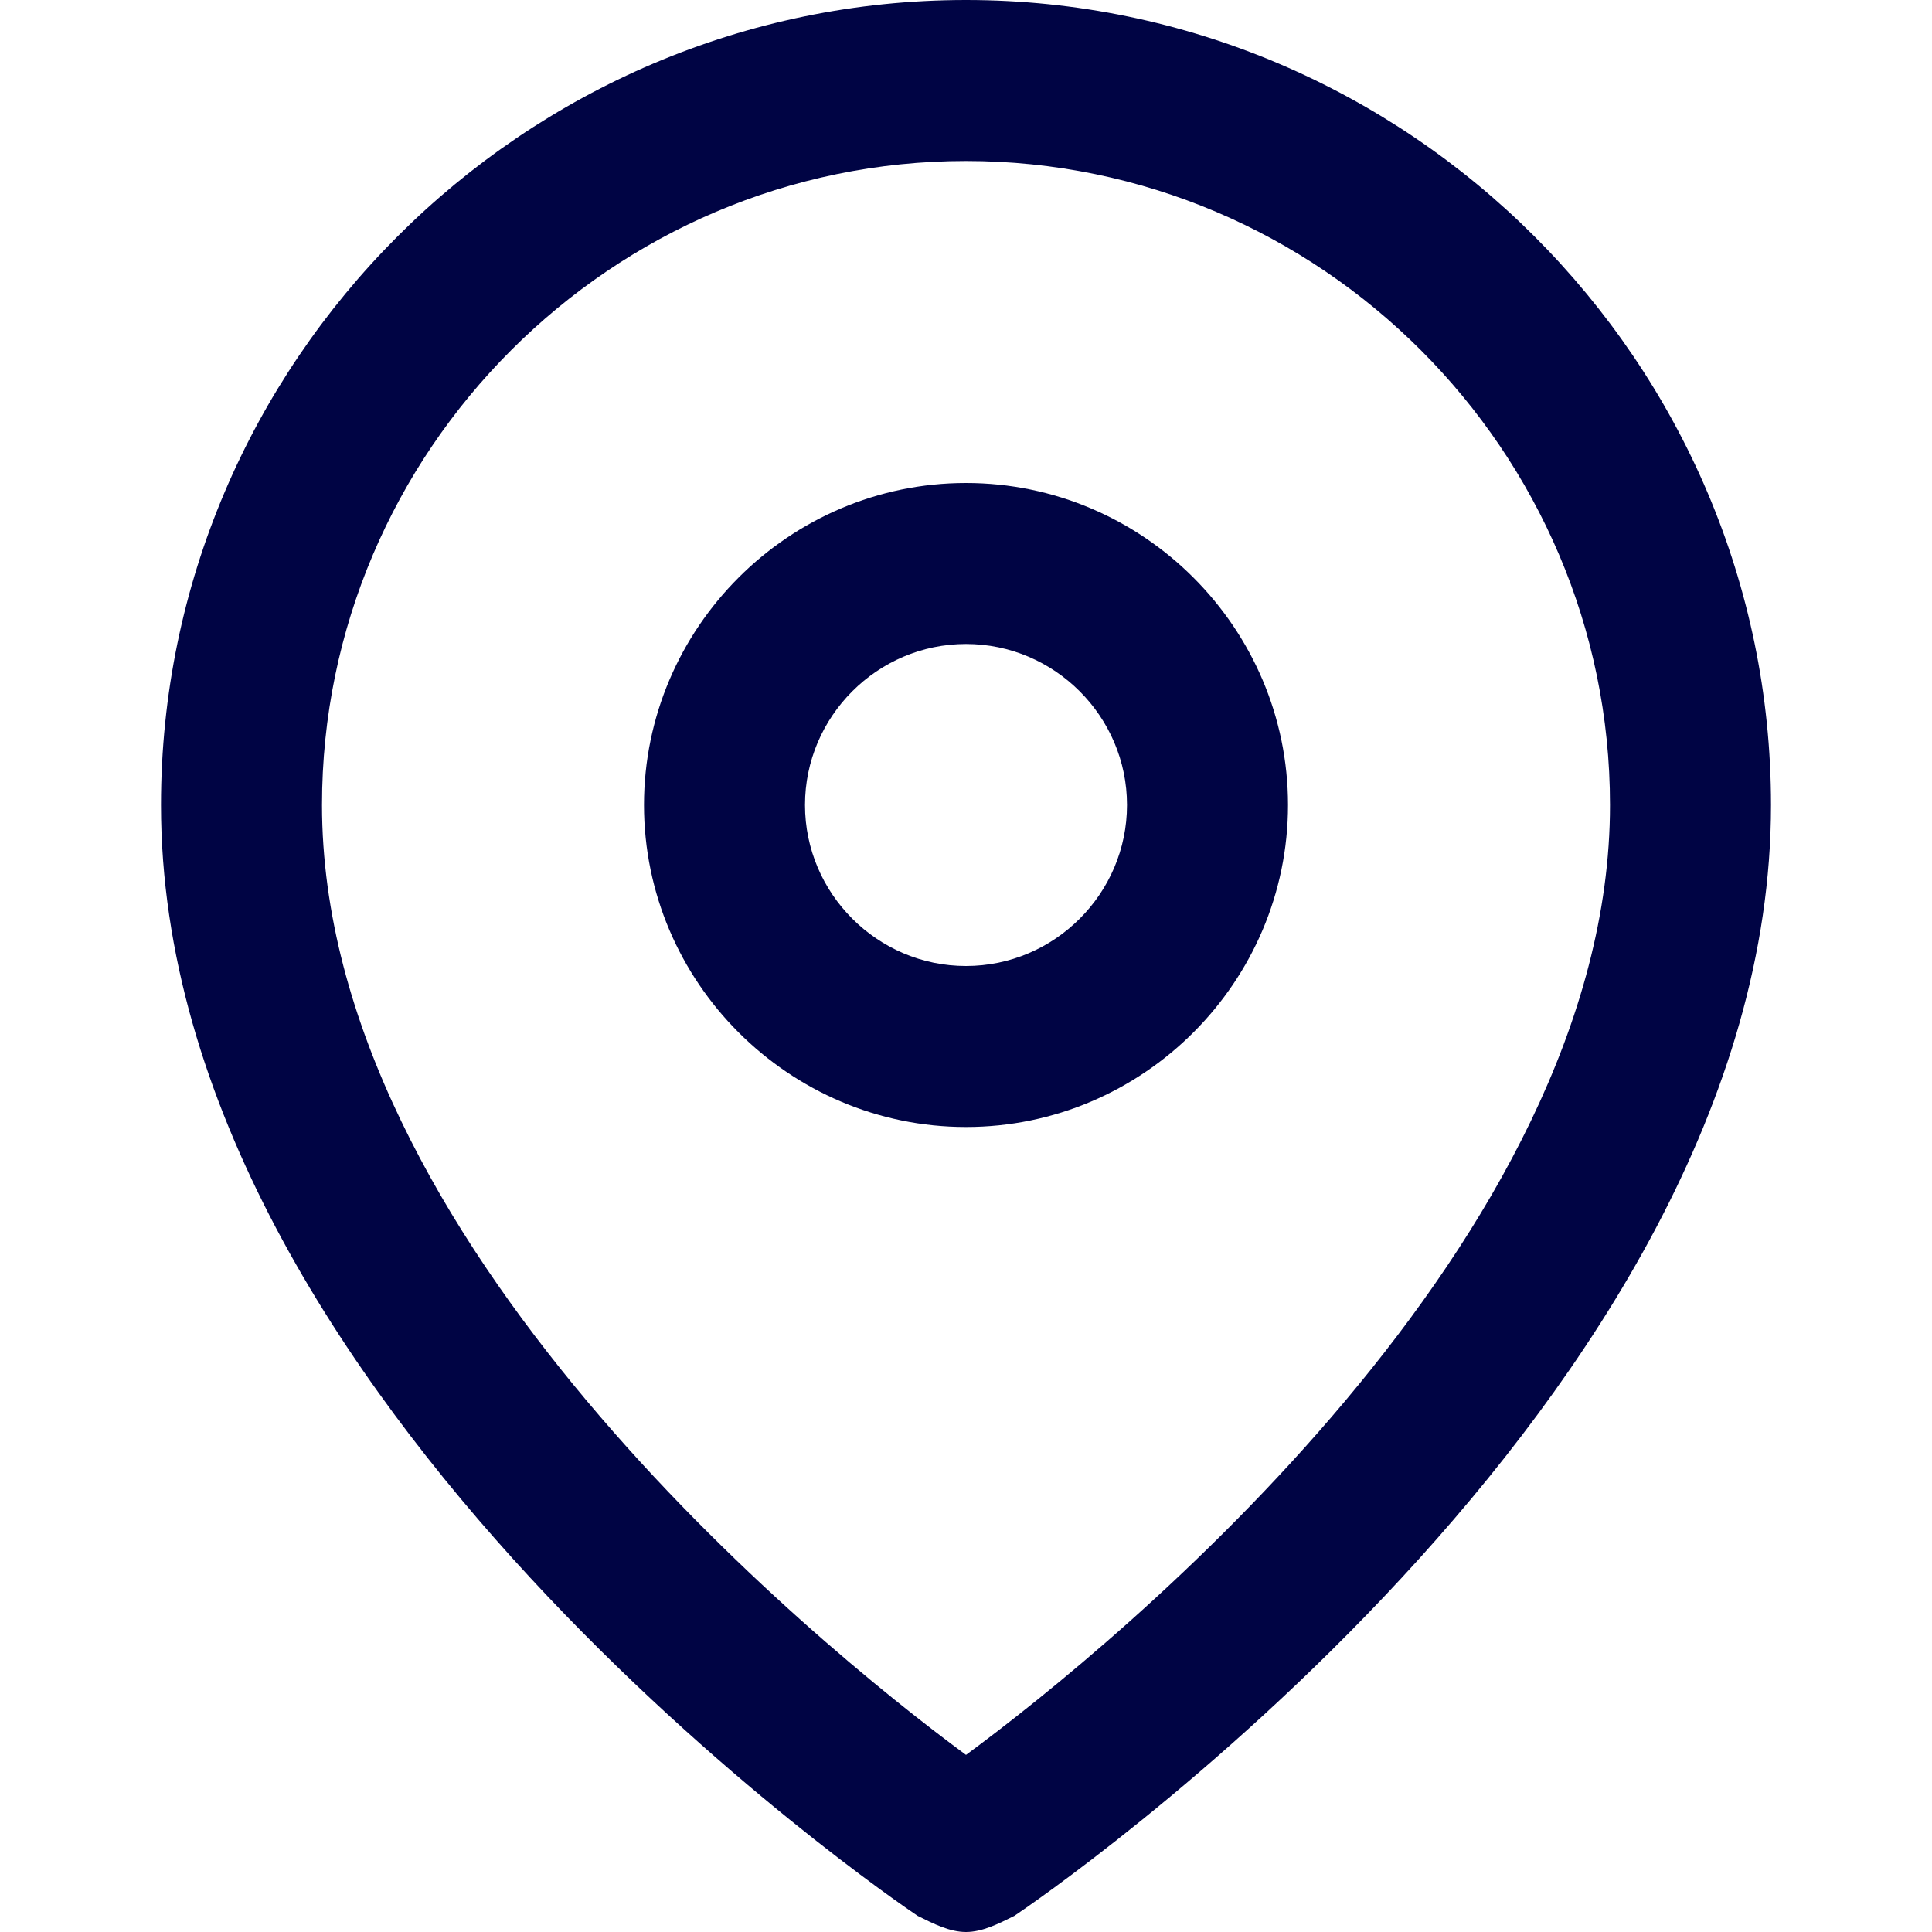
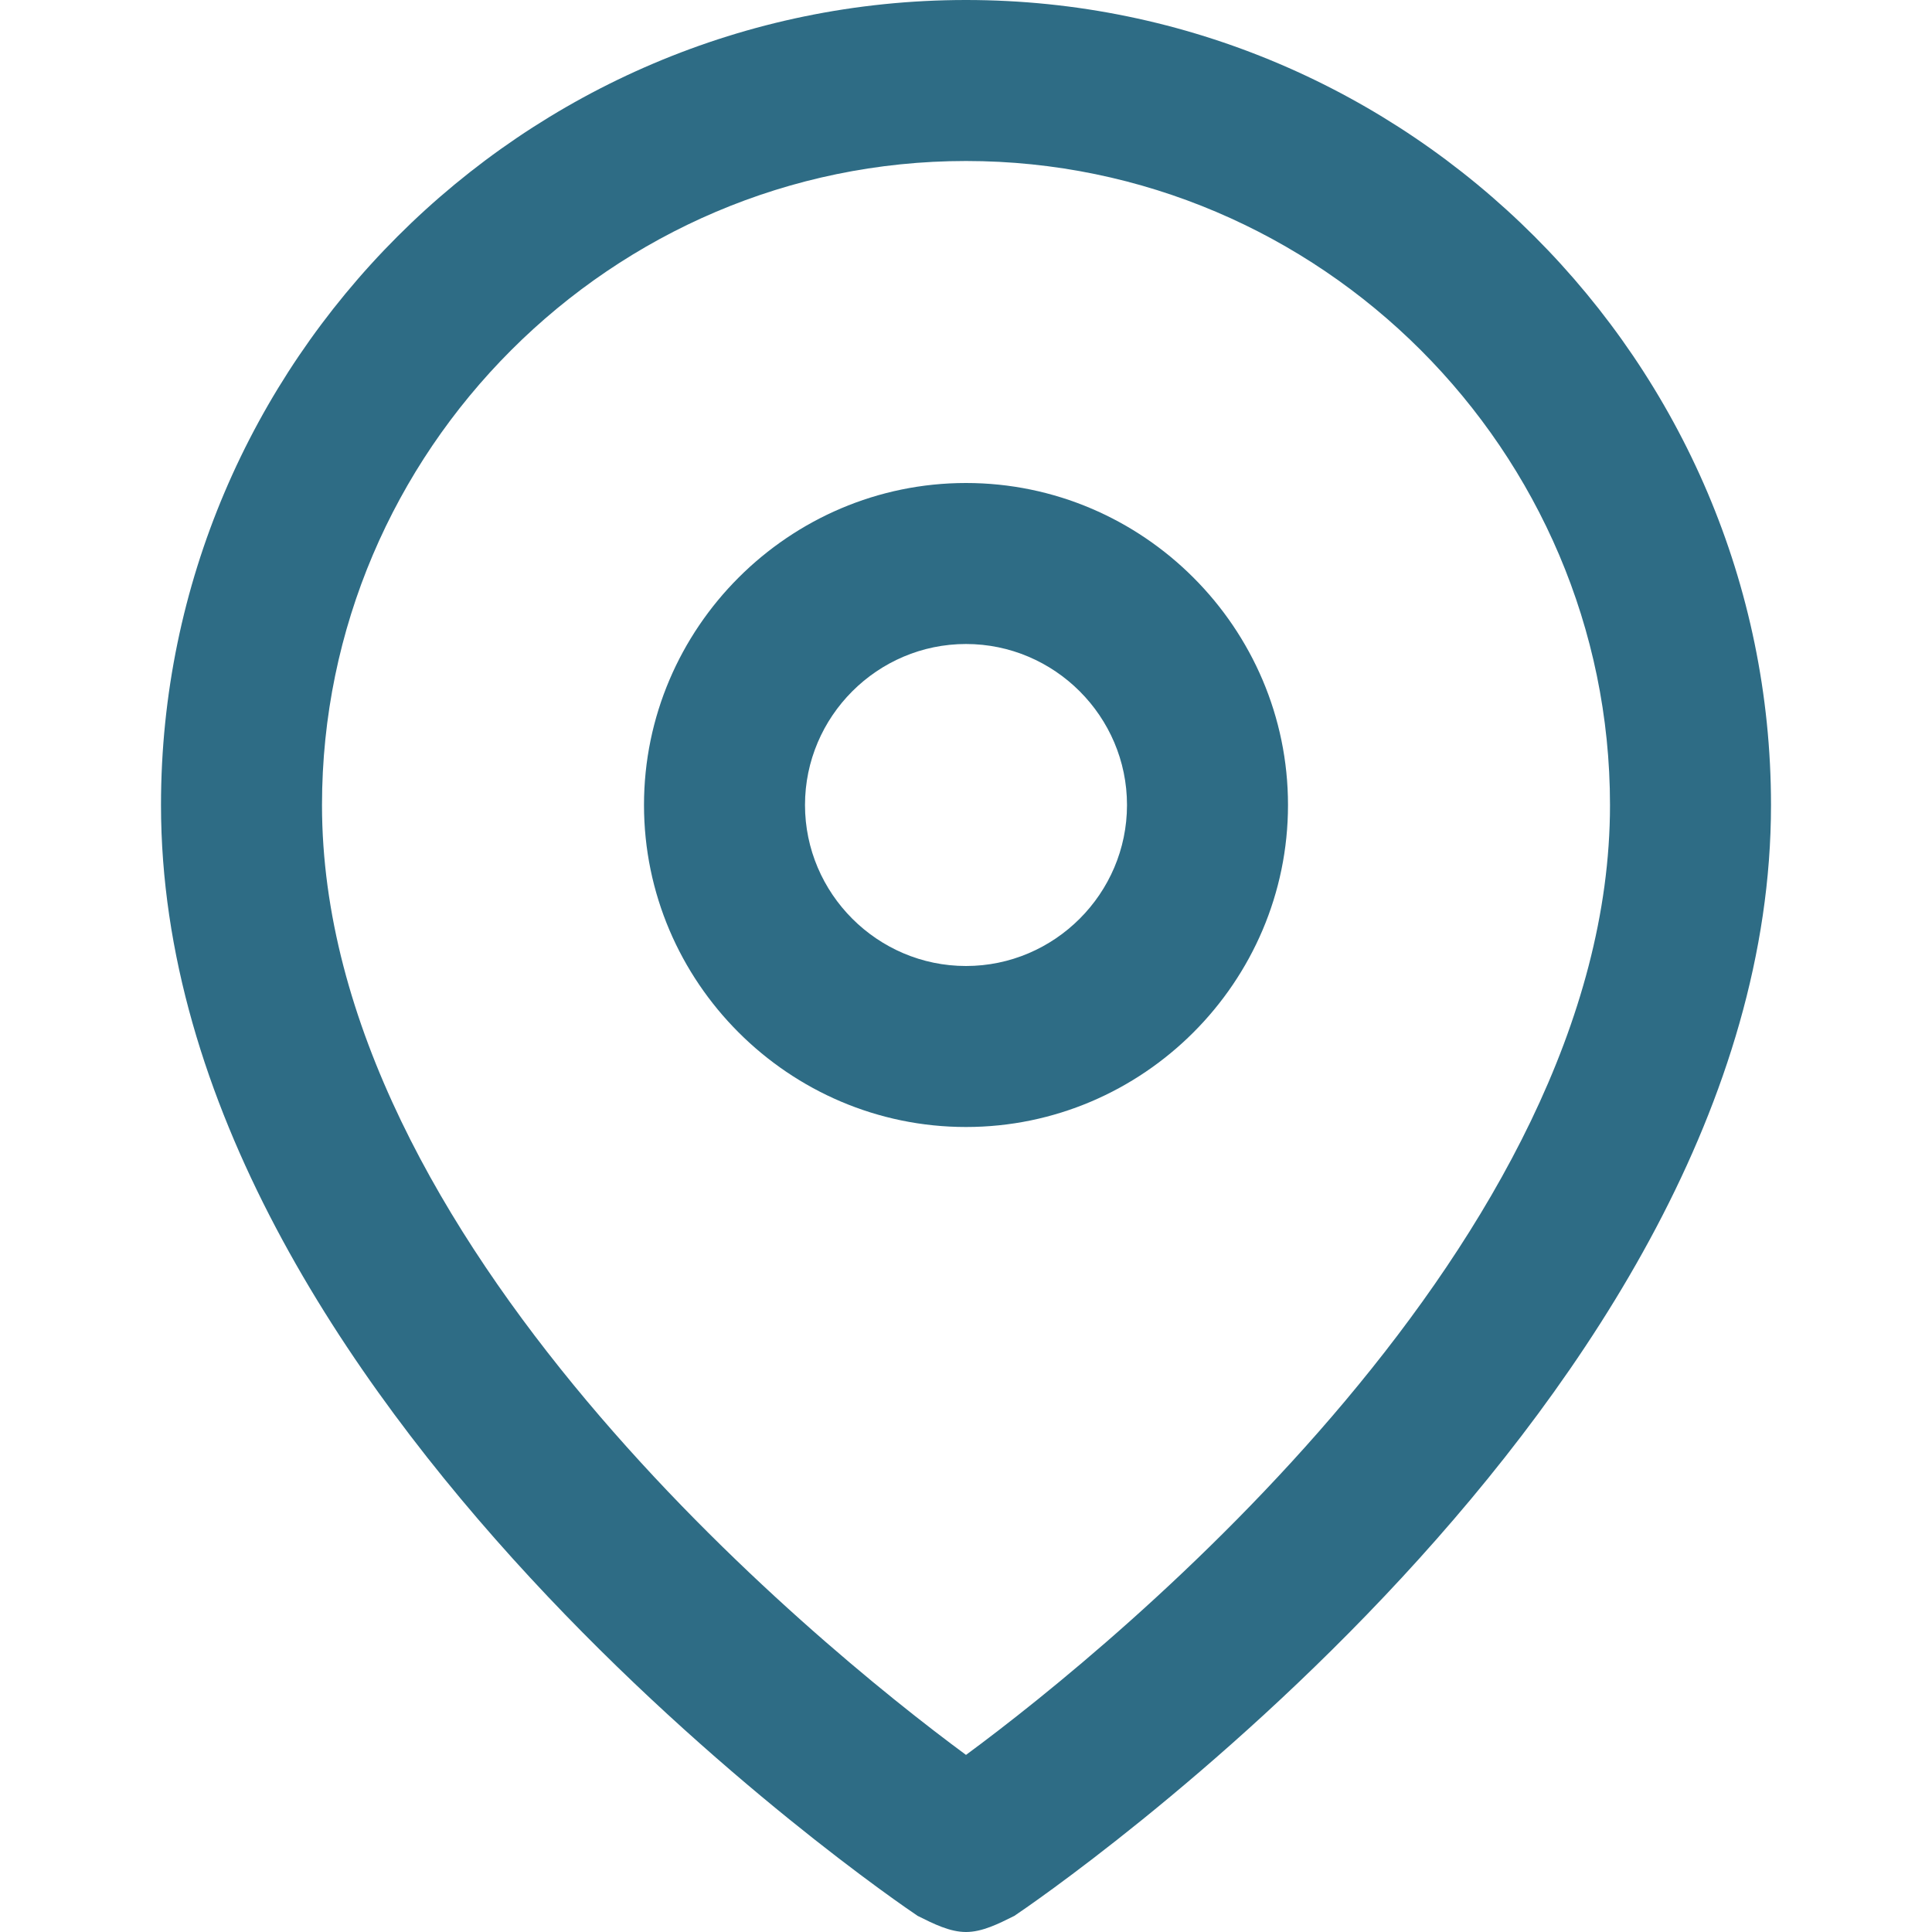
<svg xmlns="http://www.w3.org/2000/svg" version="1.1" width="24" height="24" viewBox="0 0 24 24">
-   <path fill="#000444" d="M12 0c-5.5 0-10 4.5-10 10 0 7.4 9.1 13.6 9.4 13.8 0.2 0.1 0.4 0.2 0.6 0.2s0.4-0.1 0.6-0.2c0.3-0.2 9.4-6.4 9.4-13.8 0-5.5-4.5-10-10-10zM12 21.8c-1.9-1.4-8-6.4-8-11.8 0-4.4 3.6-8 8-8s8 3.6 8 8c0 5.4-6.1 10.4-8 11.8z" />
-   <path fill="#000444" d="M12 6c-2.2 0-4 1.8-4 4s1.8 4 4 4c2.2 0 4-1.8 4-4s-1.8-4-4-4zM12 12c-1.1 0-2-0.9-2-2s0.9-2 2-2c1.1 0 2 0.9 2 2s-0.9 2-2 2z" />
+   <path fill="#2e6c85" d="M12 0c-5.5 0-10 4.5-10 10 0 7.4 9.1 13.6 9.4 13.8 0.2 0.1 0.4 0.2 0.6 0.2s0.4-0.1 0.6-0.2c0.3-0.2 9.4-6.4 9.4-13.8 0-5.5-4.5-10-10-10zM12 21.8c-1.9-1.4-8-6.4-8-11.8 0-4.4 3.6-8 8-8s8 3.6 8 8c0 5.4-6.1 10.4-8 11.8z" />
+   <path fill="#2e6c85" d="M12 6c-2.2 0-4 1.8-4 4s1.8 4 4 4c2.2 0 4-1.8 4-4s-1.8-4-4-4zM12 12c-1.1 0-2-0.9-2-2s0.9-2 2-2c1.1 0 2 0.9 2 2s-0.9 2-2 2z" />
</svg>
